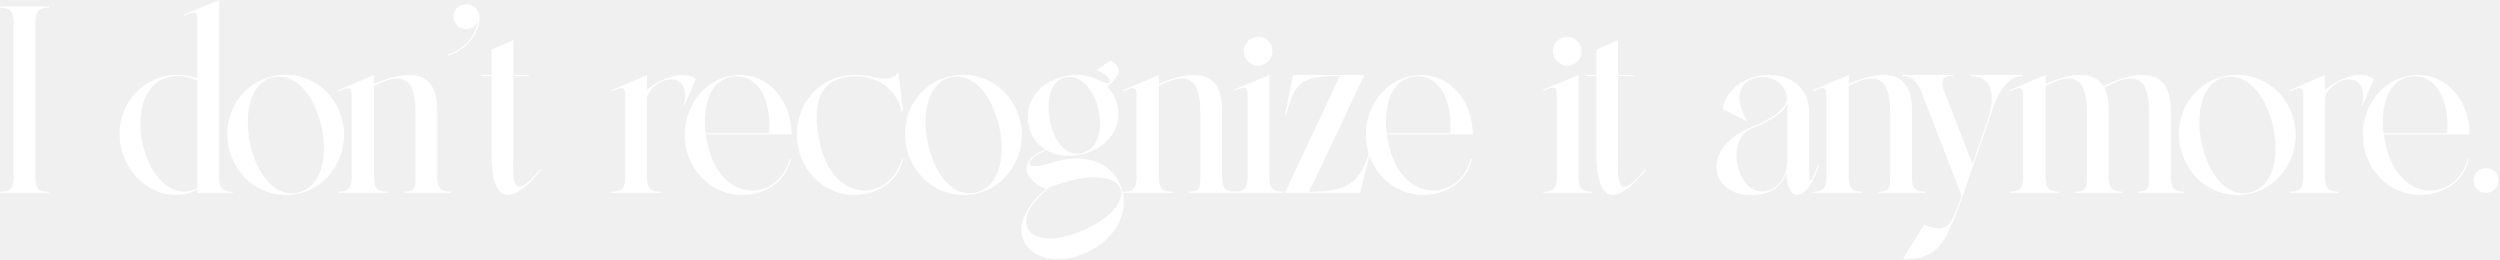
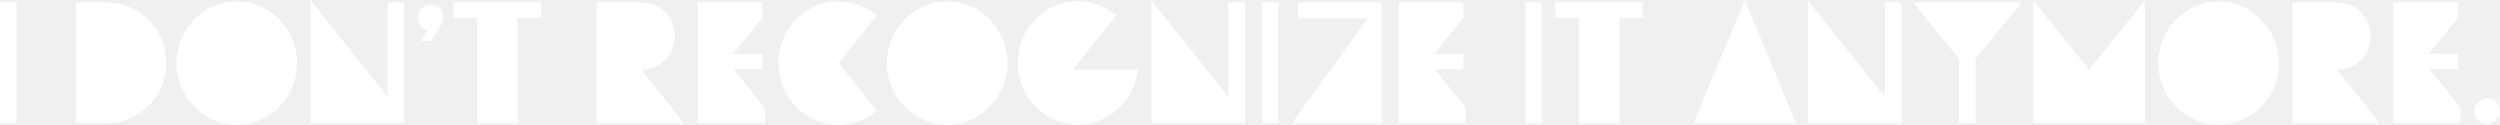
- <svg xmlns="http://www.w3.org/2000/svg" width="926" height="96" viewBox="0 0 926 96" fill="none">
-   <path d="M18.178 71.406H0V71.002C3.539 71.002 5.067 70.437 5.067 65.59V8.158C4.987 3.393 2.815 2.908 0 2.827V2.423H18.178V2.827C15.363 2.827 13.191 3.231 13.111 8.158V65.59C13.111 70.437 14.639 71.002 18.178 71.002V71.406Z" fill="white" />
-   <path d="M81.138 0V65.59C81.138 70.356 82.989 71.002 86.206 71.002V71.406H73.095V70.194C71.889 70.841 70.441 71.487 68.671 71.81C58.457 73.991 47.357 66.479 44.783 54.443C42.29 42.569 49.207 30.776 61.352 28.191C65.454 27.302 69.476 27.706 73.095 28.999V8.32C73.015 4.2 73.015 3.796 68.028 5.816V5.412L81.138 0ZM69.235 70.921C70.763 70.76 72.05 70.275 73.095 69.71V29.887C69.958 28.272 66.339 27.706 62.961 28.433C43.737 32.553 52.344 72.618 69.235 70.921Z" fill="white" />
-   <path d="M110.423 71.325C128.199 67.206 118.869 24.879 101.254 28.595C83.8 32.391 92.567 75.525 110.423 71.325ZM110.423 71.729C98.359 74.314 87.259 66.479 84.685 54.443C82.192 42.569 89.109 30.776 101.254 28.191C113.319 25.687 124.419 33.361 126.992 45.396C129.486 57.109 122.086 69.306 110.423 71.729Z" fill="white" />
-   <path d="M161.962 40.792V65.59C161.962 69.629 163.168 71.002 167.029 71.002V71.406H149.655V71.002C153.516 71.002 153.918 69.629 153.918 65.59V41.68C153.918 27.302 147.645 27.06 138.556 31.826V65.59C138.556 70.356 140.406 71.002 143.623 71.002V71.406H125.204V71.002C128.26 71.002 130.271 70.517 130.271 65.59V35.138C130.271 34.249 130.191 32.633 128.904 32.633C127.939 32.633 126.25 33.522 125.204 33.845V33.441L138.556 27.787V31.099C151.023 25.687 161.962 25.525 161.962 40.792Z" fill="white" />
-   <path d="M165.891 20.598V20.194C172.487 18.175 176.589 12.44 176.83 7.997C176.187 9.532 174.819 10.743 172.648 10.743C166.535 10.743 166.455 1.616 172.648 1.616C173.693 1.616 174.498 1.858 175.382 2.423C181.174 6.139 175.141 18.175 165.891 20.598Z" fill="white" />
-   <path d="M200.181 62.601L200.423 62.925C186.508 79.887 182.084 70.76 182.084 57.836V28.191H178.223V27.787H182.084V18.336L190.127 14.863V27.787H195.838V28.191H190.127V58.239C190.127 64.782 188.84 76.576 200.181 62.601Z" fill="white" />
-   <path d="M239.64 27.787V33.28C244.708 28.918 253.635 25.687 257.738 29.322L253.555 39.096H253.394C256.209 24.798 241.973 28.514 239.64 36.026V65.59C239.64 70.356 241.49 71.002 244.708 71.002V71.406H226.53V71.002C229.586 71.002 231.597 70.517 231.597 65.59V35.138C231.597 34.249 231.517 32.633 230.23 32.633C229.265 32.633 227.575 33.522 226.53 33.845V33.441L239.64 27.787Z" fill="white" />
-   <path d="M293.201 49.758H261.431C264.889 76.495 288.456 75.122 292.477 58.886H292.879C291.11 67.529 283.067 72.214 274.782 72.214C263.2 72.214 253.629 62.278 253.629 50C253.629 39.499 260.224 30.856 268.911 28.514C283.067 24.718 293.201 36.511 293.201 49.758ZM269.876 28.675C262.637 30.614 260.224 39.903 261.35 49.354H284.917C285.882 35.138 279.286 26.171 269.876 28.675Z" fill="white" />
-   <path d="M316.334 72.214C304.751 72.214 295.18 62.278 295.18 50C295.18 37.319 304.269 27.625 317.138 27.787C319.229 27.787 321.24 28.029 323.17 28.514C326.307 29.241 330.972 29.968 332.34 26.979H332.822L334.431 41.196H334.029C331.455 30.695 320.999 26.252 311.347 28.999C302.178 31.583 301.856 41.276 302.901 48.789C306.762 77.06 329.846 74.879 334.029 58.886H334.431C332.661 67.529 324.618 72.214 316.334 72.214Z" fill="white" />
-   <path d="M361.46 71.325C379.235 67.206 369.905 24.879 352.291 28.595C334.837 32.391 343.604 75.525 361.46 71.325ZM361.46 71.729C349.395 74.314 338.295 66.479 335.722 54.443C333.228 42.569 340.145 30.776 352.291 28.191C364.355 25.687 375.455 33.361 378.029 45.396C380.522 57.109 373.123 69.306 361.46 71.729Z" fill="white" />
-   <path d="M388.902 60.42C417.214 51.05 426.464 82.472 402.575 93.458C383.513 102.262 367.748 86.673 387.374 70.033V69.71C385.604 70.194 372.333 61.874 387.132 55.331C383.915 53.312 381.824 50.162 381.019 46.365C379.411 38.53 383.995 30.533 394.452 28.272C398.795 27.383 402.575 27.706 405.632 29.079C406.919 29.645 410.216 31.341 410.94 30.695C411.503 30.129 411.021 28.11 406.195 25.929L411.181 22.537C417.375 25.687 413.273 29.079 410.136 32.149C412.066 34.007 413.353 36.511 413.916 39.257C415.525 46.931 410.699 54.928 400.564 57.189C395.336 58.32 390.832 57.593 387.454 55.574C379.169 59.37 379.009 63.651 388.902 60.42ZM394.532 28.675C383.432 31.018 388.58 59.532 400.484 56.785C413.353 53.878 406.677 26.01 394.532 28.675ZM401.771 85.057C424.131 74.96 418.179 58.078 388.741 69.387C371.689 83.118 381.824 94.023 401.771 85.057Z" fill="white" />
-   <path d="M452.664 40.792V65.59C452.664 69.629 453.871 71.002 457.732 71.002V71.406H440.358V71.002C444.219 71.002 444.621 69.629 444.621 65.59V41.68C444.621 27.302 438.347 27.06 429.259 31.826V65.59C429.259 70.356 431.109 71.002 434.326 71.002V71.406H415.907V71.002C418.963 71.002 420.974 70.517 420.974 65.59V35.138C420.974 34.249 420.894 32.633 419.607 32.633C418.642 32.633 416.953 33.522 415.907 33.845V33.441L429.259 27.787V31.099C441.726 25.687 452.664 25.525 452.664 40.792Z" fill="white" />
-   <path d="M465.994 24.314C463.098 24.314 460.685 21.89 460.685 18.982C460.685 15.994 463.098 13.651 465.994 13.651C468.97 13.651 471.302 15.994 471.302 18.982C471.302 21.89 468.97 24.314 465.994 24.314ZM457.066 71.406V71.002C460.283 71.002 462.133 70.356 462.133 65.59V36.107C462.052 31.987 462.052 31.583 457.066 33.603V33.199L470.176 27.787V65.59C470.176 70.356 472.026 71.002 475.243 71.002V71.406H457.066Z" fill="white" />
-   <path d="M503.827 71.406H475.917L496.266 28.191C482.512 28.191 479.697 29.806 476.399 42.569H475.997L478.973 27.787H505.355L484.925 71.002C497.955 71.002 503.907 68.821 507.527 55.008H507.929L503.827 71.406Z" fill="white" />
-   <path d="M545.495 49.758H513.724C517.182 76.495 540.749 75.122 544.771 58.886H545.173C543.403 67.529 535.36 72.214 527.076 72.214C515.493 72.214 505.922 62.278 505.922 50C505.922 39.499 512.517 30.856 521.204 28.514C535.36 24.718 545.495 36.511 545.495 49.758ZM522.169 28.675C514.93 30.614 512.517 39.903 513.643 49.354H537.21C538.175 35.138 531.58 26.171 522.169 28.675Z" fill="white" />
-   <path d="M580.515 24.314C577.62 24.314 575.207 21.89 575.207 18.982C575.207 15.994 577.62 13.651 580.515 13.651C583.491 13.651 585.824 15.994 585.824 18.982C585.824 21.89 583.491 24.314 580.515 24.314ZM571.587 71.406V71.002C574.805 71.002 576.654 70.356 576.654 65.59V36.107C576.574 31.987 576.574 31.583 571.587 33.603V33.199L584.698 27.787V65.59C584.698 70.356 586.548 71.002 589.765 71.002V71.406H571.587Z" fill="white" />
-   <path d="M609.412 62.601L609.653 62.925C595.738 79.887 591.314 70.76 591.314 57.836V28.191H587.454V27.787H591.314V18.336L599.358 14.863V27.787H605.068V28.191H599.358V58.239C599.358 64.782 598.071 76.576 609.412 62.601Z" fill="white" />
-   <path d="M650.881 72.133C633.91 74.072 628.441 55.251 649.112 46.931C656.512 43.942 661.74 39.984 661.901 36.753C661.659 23.748 635.599 25.929 647.262 44.992L638.093 40.388C640.586 24.475 670.024 22.213 670.105 41.6V60.905C670.105 67.125 670.266 70.194 673.322 61.147H673.724C670.185 73.91 661.981 76.576 661.74 64.055C660.212 68.013 657.557 71.325 650.881 72.133ZM655.064 70.517C659.086 69.225 662.062 65.348 662.062 58.563V37.803C662.062 38.126 661.901 42.327 648.79 47.577C638.334 51.777 643.723 74.072 655.064 70.517Z" fill="white" />
-   <path d="M708.178 40.792V65.59C708.178 69.629 709.385 71.002 713.245 71.002V71.406H695.872V71.002C699.733 71.002 700.135 69.629 700.135 65.59V41.68C700.135 27.302 693.861 27.06 684.772 31.826V65.59C684.772 70.356 686.622 71.002 689.84 71.002V71.406H671.421V71.002C674.477 71.002 676.488 70.517 676.488 65.59V35.138C676.488 34.249 676.407 32.633 675.12 32.633C674.155 32.633 672.466 33.522 671.421 33.845V33.441L684.772 27.787V31.099C697.239 25.687 708.178 25.525 708.178 40.792Z" fill="white" />
-   <path d="M704.807 95.962L712.689 83.199C721.376 86.915 722.824 83.038 726.121 73.829C726.202 73.506 726.524 72.86 726.282 71.648L711.483 33.522C709.794 29.483 707.3 28.191 705.29 28.191H704.646V27.787H723.306V28.191H722.1C719.687 28.191 718.722 30.291 720.009 33.522L730.626 60.743L736.095 44.911C739.714 34.087 737.221 28.191 729.982 28.191V27.787H749.125V28.191H748.562C746.471 28.191 741.886 29.806 738.347 39.58L727.328 71.648L727.167 72.052L726.845 73.022C720.411 90.388 718.239 95.962 704.807 95.962Z" fill="white" />
-   <path d="M804.073 40.792V65.59C804.073 69.629 805.28 71.002 809.141 71.002V71.406H791.767V71.002C795.628 71.002 796.03 69.629 796.03 65.59V41.68C796.03 26.575 789.193 27.06 779.381 32.553C780.507 34.572 781.07 37.238 781.07 40.792V65.59C781.07 69.629 782.276 71.002 786.137 71.002V71.406H768.764V71.002C772.624 71.002 773.027 69.629 773.027 65.59V41.68C773.027 27.302 766.753 27.06 757.664 31.826V65.59C757.664 70.356 759.514 71.002 762.731 71.002V71.406H744.312V71.002C747.369 71.002 749.38 70.517 749.38 65.59V35.138C749.38 34.249 749.299 32.633 748.012 32.633C747.047 32.633 745.358 33.522 744.312 33.845V33.441L757.664 27.787V31.099C766.914 27.06 775.279 26.01 779.059 31.826C792.169 25.687 804.073 24.879 804.073 40.792Z" fill="white" />
-   <path d="M833.292 71.325C851.068 67.206 841.738 24.879 824.123 28.595C806.669 32.391 815.436 75.525 833.292 71.325ZM833.292 71.729C821.228 74.314 810.128 66.479 807.554 54.443C805.061 42.569 811.978 30.776 824.123 28.191C836.188 25.687 847.288 33.361 849.861 45.396C852.355 57.109 844.955 69.306 833.292 71.729Z" fill="white" />
-   <path d="M861.183 27.787V33.28C866.251 28.918 875.179 25.687 879.281 29.322L875.098 39.096H874.937C877.752 24.798 863.516 28.514 861.183 36.026V65.59C861.183 70.356 863.033 71.002 866.251 71.002V71.406H848.073V71.002C851.129 71.002 853.14 70.517 853.14 65.59V35.138C853.14 34.249 853.06 32.633 851.773 32.633C850.808 32.633 849.119 33.522 848.073 33.845V33.441L861.183 27.787Z" fill="white" />
-   <path d="M914.744 49.758H882.974C886.432 76.495 909.999 75.122 914.021 58.886H914.423C912.653 67.529 904.61 72.214 896.325 72.214C884.743 72.214 875.172 62.278 875.172 50C875.172 39.499 881.767 30.856 890.454 28.514C904.61 24.718 914.744 36.511 914.744 49.758ZM891.419 28.675C884.18 30.614 881.767 39.903 882.893 49.354H906.46C907.425 35.138 900.83 26.171 891.419 28.675Z" fill="white" />
-   <path d="M920.837 71.406C914.724 71.406 914.643 62.278 920.837 62.278C926.869 62.278 926.869 71.406 920.837 71.406Z" fill="white" />
+ <svg xmlns="http://www.w3.org/2000/svg" width="1283" height="64" viewBox="0 0 1283 64" fill="none">
+   <path d="M8.502 1.304V63.217H0V1.304H8.502Z" fill="white" />
+   <path d="M38.886 1.304H54.675C71.678 1.304 85.385 15.217 85.385 32.261C85.385 49.304 71.678 63.217 54.675 63.217H38.886V1.304Z" fill="white" />
+   <path d="M152.463 32.348C152.463 49.826 138.583 64 121.579 64C104.489 64 90.609 49.826 90.609 32.348C90.609 14.87 104.489 0.783 121.579 0.783C138.583 0.783 152.463 14.87 152.463 32.348Z" fill="white" />
+   <path d="M198.913 1.304H207.415V63.217H159.441V0.261L198.913 49.739V1.304Z" fill="white" />
+   <path d="M220.976 2.348C224.62 2.348 227.569 5.304 227.569 8.957C227.569 9.913 227.222 11.391 226.442 12.696L221.15 21.044H216.118L219.501 15.478C216.552 14.783 214.383 12.174 214.383 8.957C214.383 5.304 217.333 2.348 220.976 2.348Z" fill="white" />
+   <path d="M232.767 1.304H277.618V9.13H265.646V63.217H244.826V9.13H232.767V1.304Z" fill="white" />
+   <path d="M329.162 35.826L351.11 63.217H306.259V1.304H329.162C338.704 1.304 346.425 9.043 346.425 18.609C346.425 28.174 338.704 35.826 329.162 35.826Z" fill="white" />
+   <path d="M391.248 35.565H376.587L392.55 55.391V63.217H358.022V1.304H391.248V9.13L376.24 27.739H391.248V35.565Z" fill="white" />
+   <path d="M430.378 32.348L449.984 56.783C444.692 61.304 437.838 64 430.378 64C413.287 64 399.494 49.826 399.494 32.348C399.494 14.87 413.287 0.696 430.378 0.696C437.838 0.696 444.692 3.391 449.984 7.913L430.378 32.348Z" fill="white" />
+   <path d="M517.009 32.348C517.009 49.826 503.128 64 486.125 64C469.035 64 455.154 49.826 455.154 32.348C455.154 14.87 469.035 0.783 486.125 0.783C503.128 0.783 517.009 14.87 517.009 32.348Z" fill="white" />
+   <path d="M550.706 35.652H583.932C582.284 51.565 569.185 63.913 553.222 63.913C536.132 63.913 522.252 49.739 522.252 32.261C522.252 14.783 536.132 0.609 553.222 0.609C560.683 0.609 567.536 3.304 572.828 7.826L550.706 35.652Z" fill="white" />
+   <path d="M630.387 1.304H638.889V63.217H590.915V0.261L630.387 49.739V1.304Z" fill="white" />
+   <path d="M656.093 1.304V63.217H647.592V1.304H656.093Z" fill="white" />
+   <path d="M666.091 1.304H709.12V63.217H663.055L701.833 9.391H666.091V1.304Z" fill="white" />
+   <path d="M751.05 35.565H736.389L752.351 55.391V63.217H717.824V1.304H751.05V9.13L736.042 27.739H751.05V35.565Z" fill="white" />
+   <path d="M791.22 1.304V63.217H782.718V1.304H791.22Z" fill="white" />
+   <path d="M798.181 1.304H843.032V9.13H831.06V63.217H810.24V9.13H798.181V1.304Z" fill="white" />
+   <path d="M869.071 63.217L895.443 0L921.729 63.217H869.071Z" fill="white" />
+   <path d="M967.314 1.304H975.816V63.217H927.842V0.261L967.314 49.739V1.304Z" fill="white" />
+   <path d="M981.916 1.304H1037.44L1013.84 30.174V63.217H1005.34V30.174L981.916 1.304Z" fill="white" />
+   <path d="M1043.48 0.261L1072.11 35.826L1100.74 0.261V63.217H1043.48V0.261Z" fill="white" />
+   <path d="M1169.51 32.348C1169.51 49.826 1155.63 64 1138.63 64C1121.54 64 1107.66 49.826 1107.66 32.348C1107.66 14.87 1121.54 0.783 1138.63 0.783C1155.63 0.783 1169.51 14.87 1169.51 32.348Z" fill="white" />
+   <path d="M1199.39 35.826L1221.34 63.217H1176.49V1.304H1199.39C1208.94 1.304 1216.66 9.043 1216.66 18.609C1216.66 28.174 1208.94 35.826 1199.39 35.826Z" fill="white" />
+   <path d="M1261.48 35.565H1246.82L1262.78 55.391V63.217H1228.26V1.304H1261.48V9.13L1246.47 27.739H1261.48V35.565Z" fill="white" />
+   <path d="M1283 56.956C1283 60.696 1280.05 63.652 1276.41 63.652C1272.76 63.652 1269.73 60.696 1269.73 56.956C1269.73 53.304 1272.76 50.348 1276.41 50.348C1280.05 50.348 1283 53.304 1283 56.956Z" fill="white" />
</svg>
